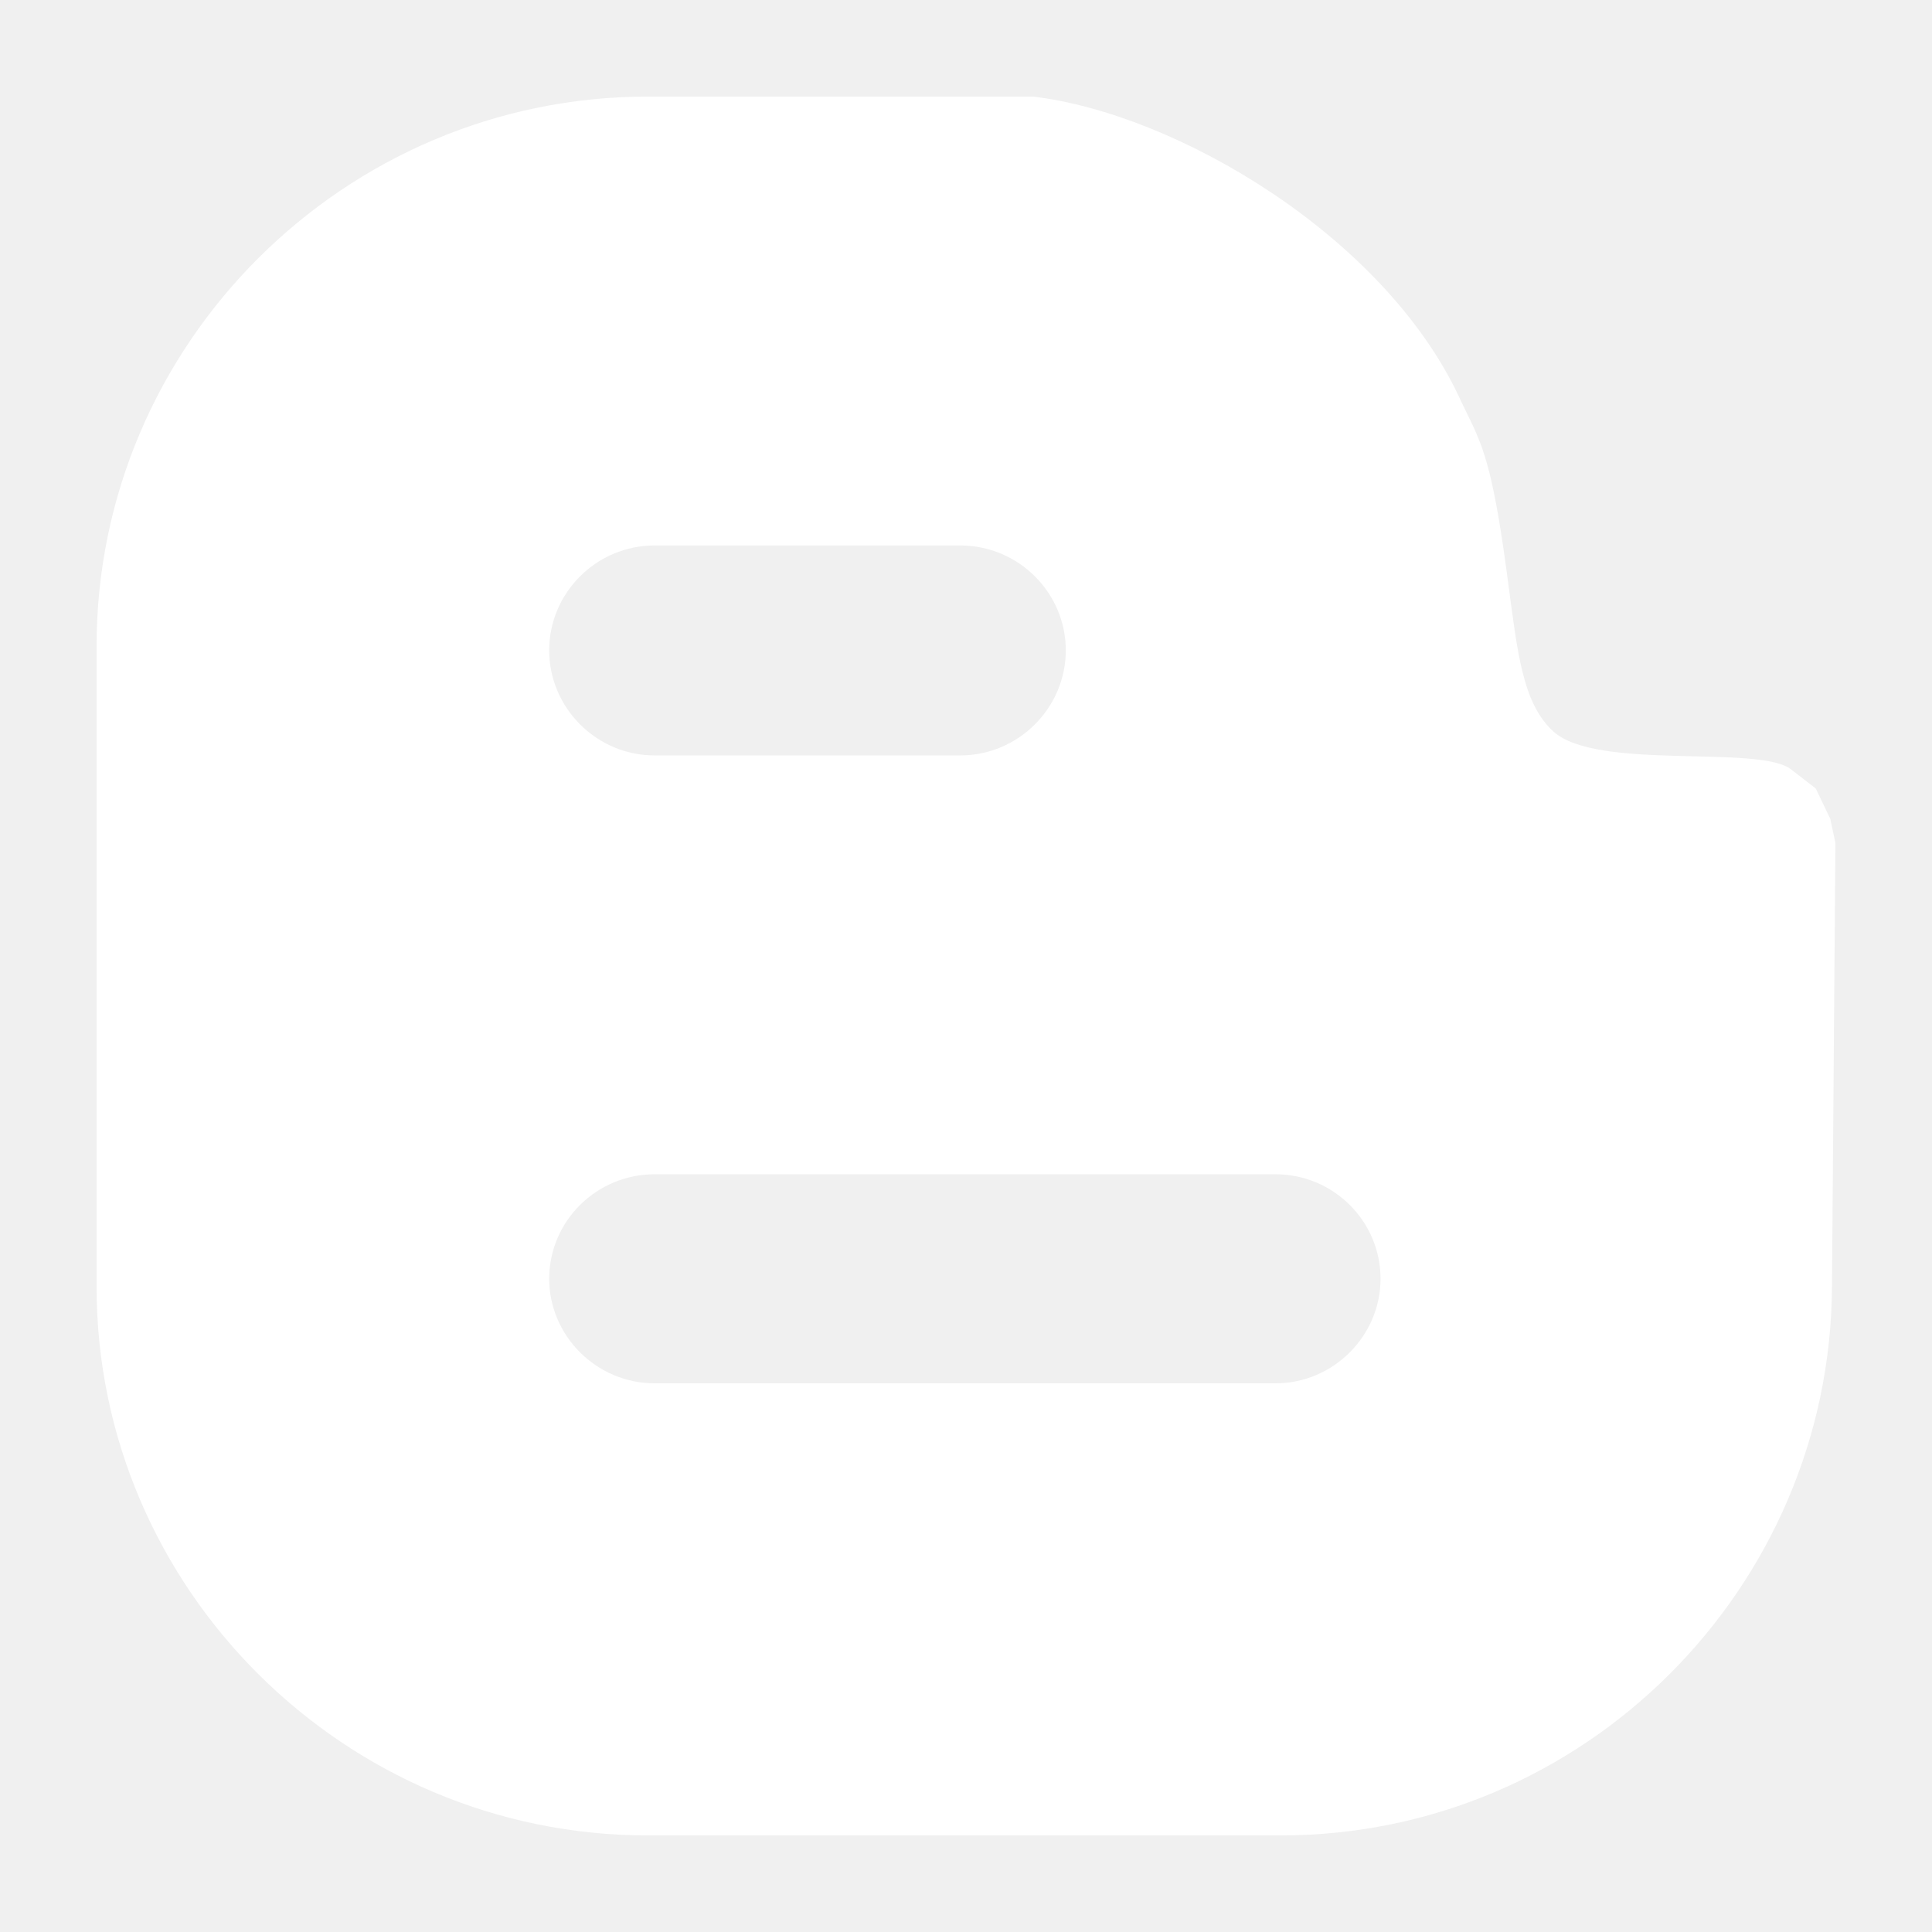
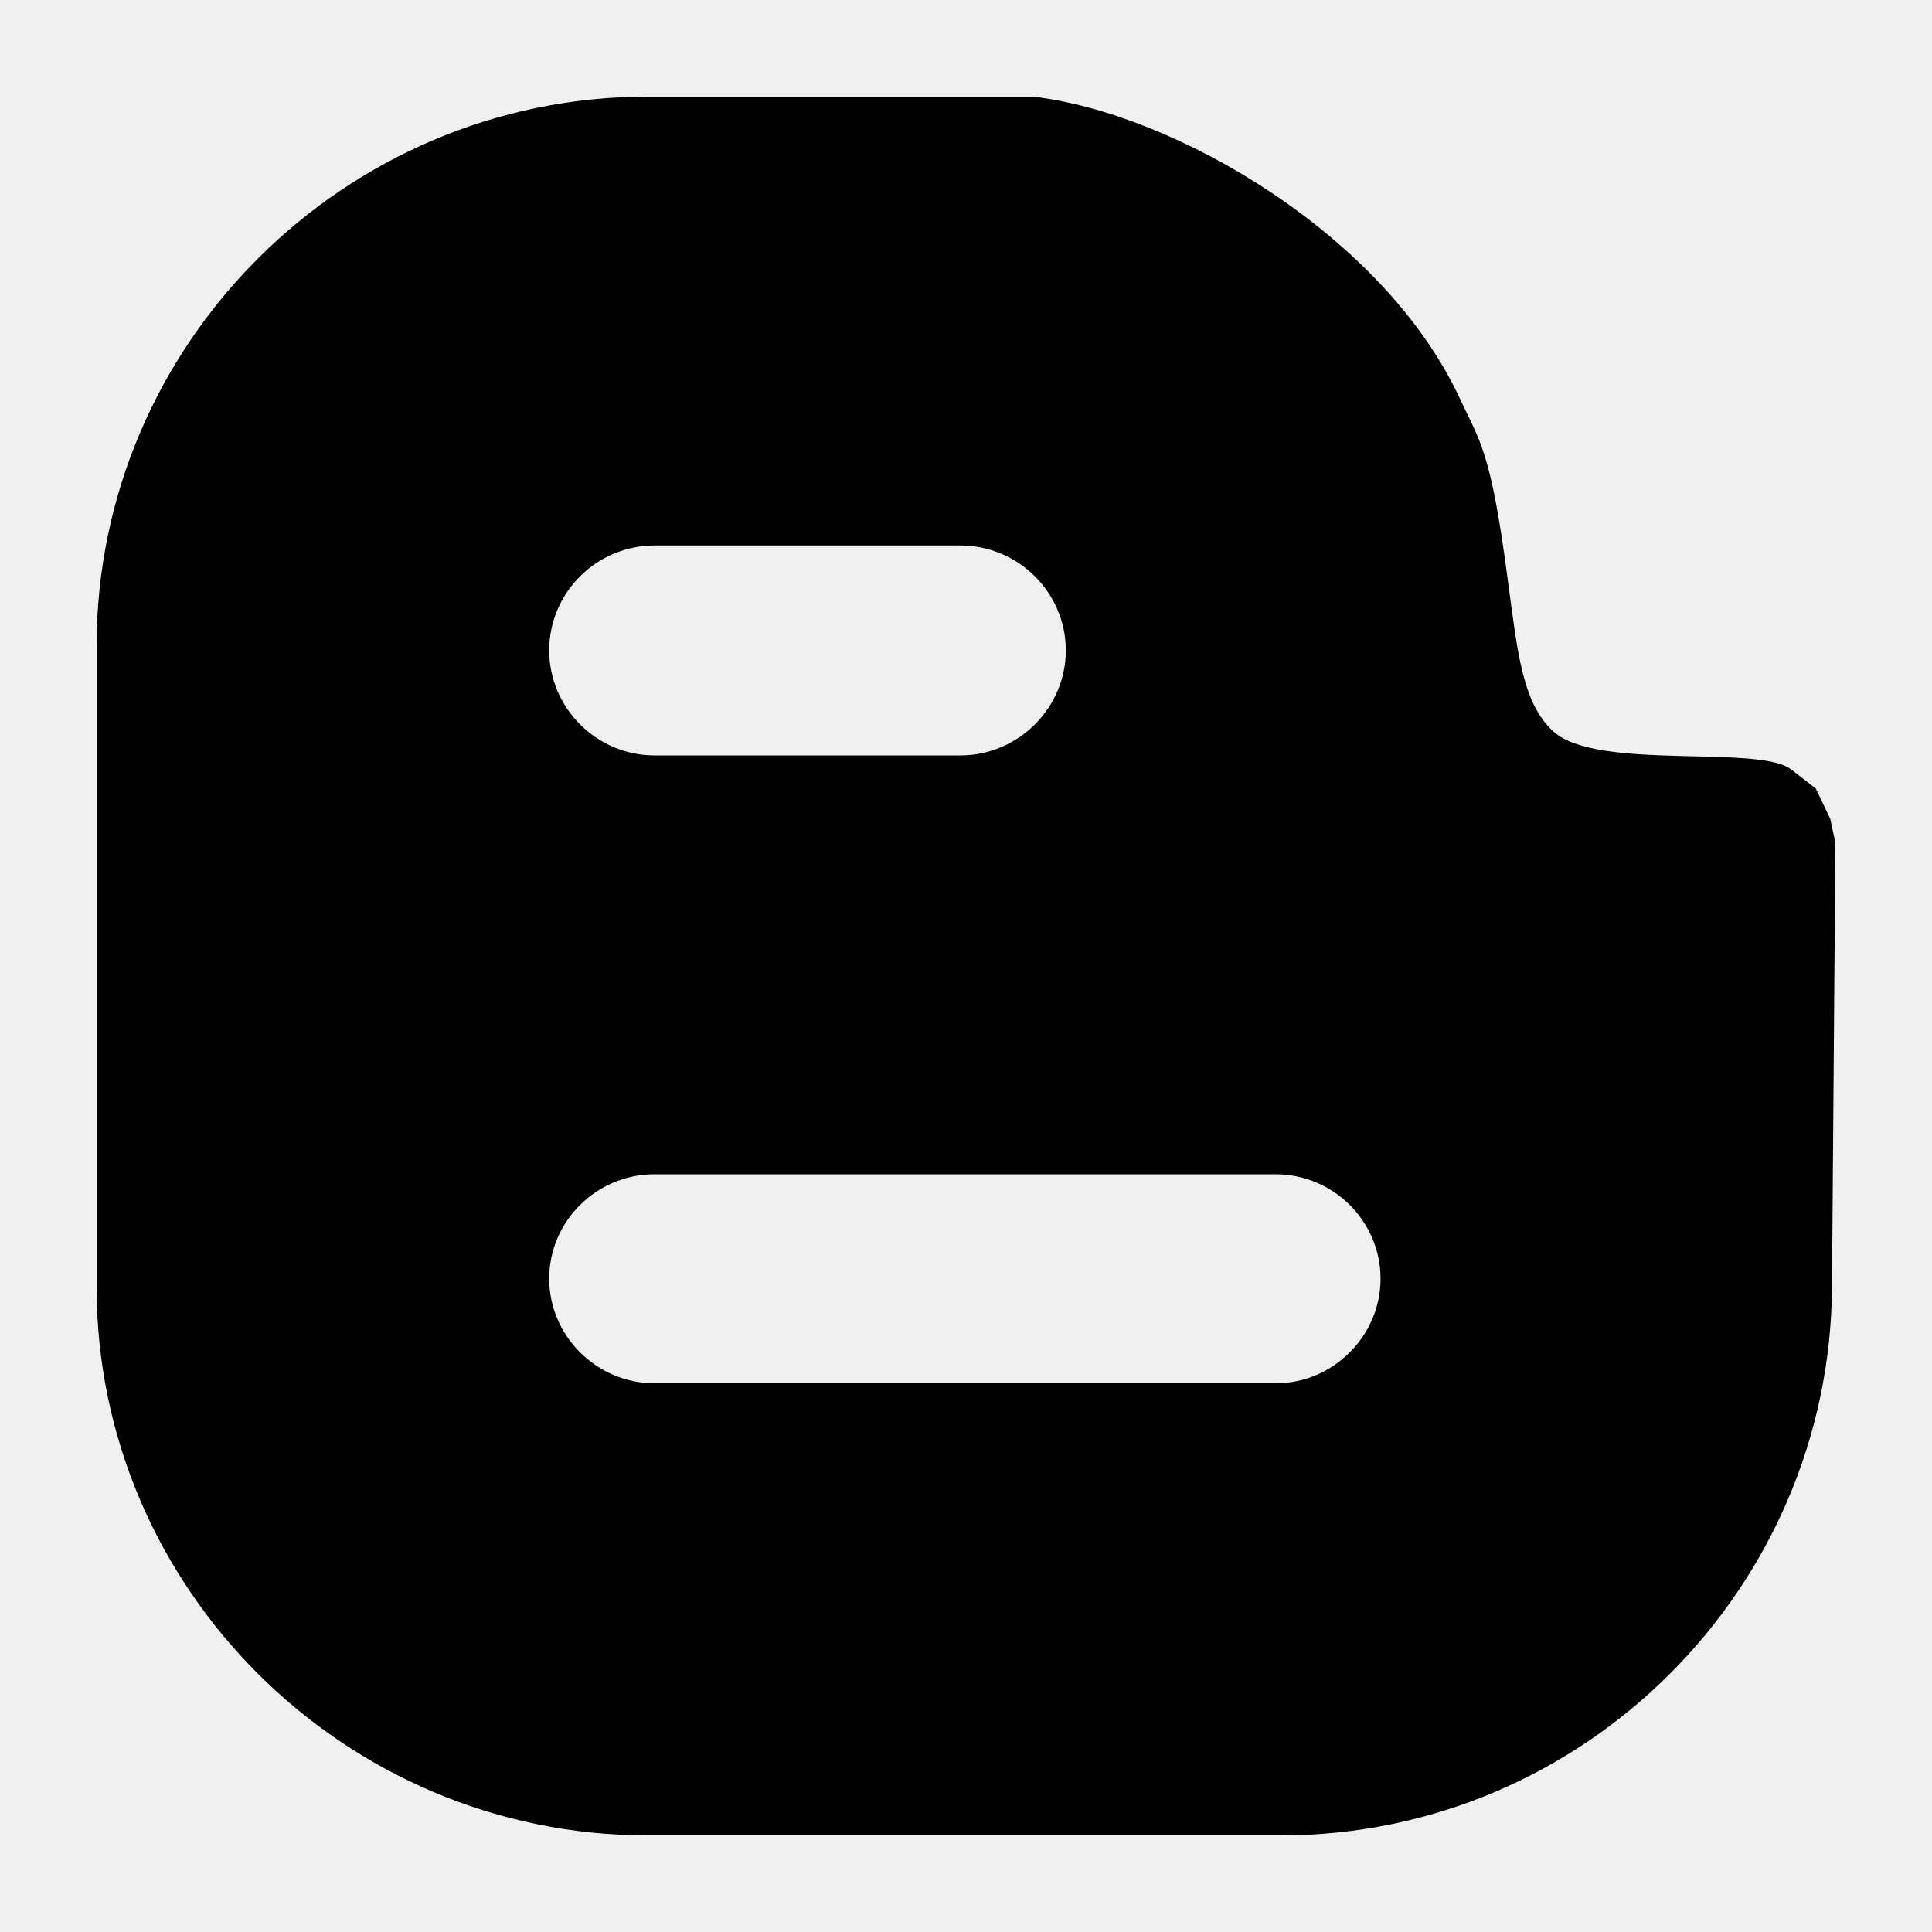
- <svg xmlns="http://www.w3.org/2000/svg" version="1.1" id="Icons" x="0px" y="0px" width="100px" height="100px" viewBox="0 0 100 100" style="fill:#FFF; enable-background:new 0 0 100 100;" xml:space="preserve">
+ <svg xmlns="http://www.w3.org/2000/svg" version="1.1" id="Icons" x="0px" y="0px" width="100px" height="100px" viewBox="0 0 100 100" style="fill:#000; enable-background:new 0 0 100 100;" xml:space="preserve">
  <path id="Blogger" d="M66.296,95c15.692,0,28.439-12.783,28.527-28.389L95,43.633l-0.265-1.25l-0.754-1.573l-1.275-0.986  C91.05,38.525,82.659,39.912,80.4,37.86c-1.603-1.464-1.853-4.109-2.338-7.694c-0.901-6.943-1.47-7.305-2.558-9.659  C71.554,12.149,60.835,5.868,53.47,5H33.523C17.83,5,5,17.802,5,33.438v33.173C5,82.217,17.83,95,33.523,95H66.296z M33.886,28.233  h15.815c3.019,0,5.465,2.451,5.465,5.43c0,2.967-2.446,5.438-5.465,5.438H33.886c-3.02,0-5.46-2.472-5.46-5.438  C28.426,30.684,30.866,28.233,33.886,28.233z M28.426,66.191c0-2.978,2.44-5.411,5.46-5.411h32.135c3,0,5.436,2.433,5.436,5.411  c0,2.939-2.436,5.41-5.436,5.41H33.886C30.866,71.602,28.426,69.13,28.426,66.191z" />
</svg>
